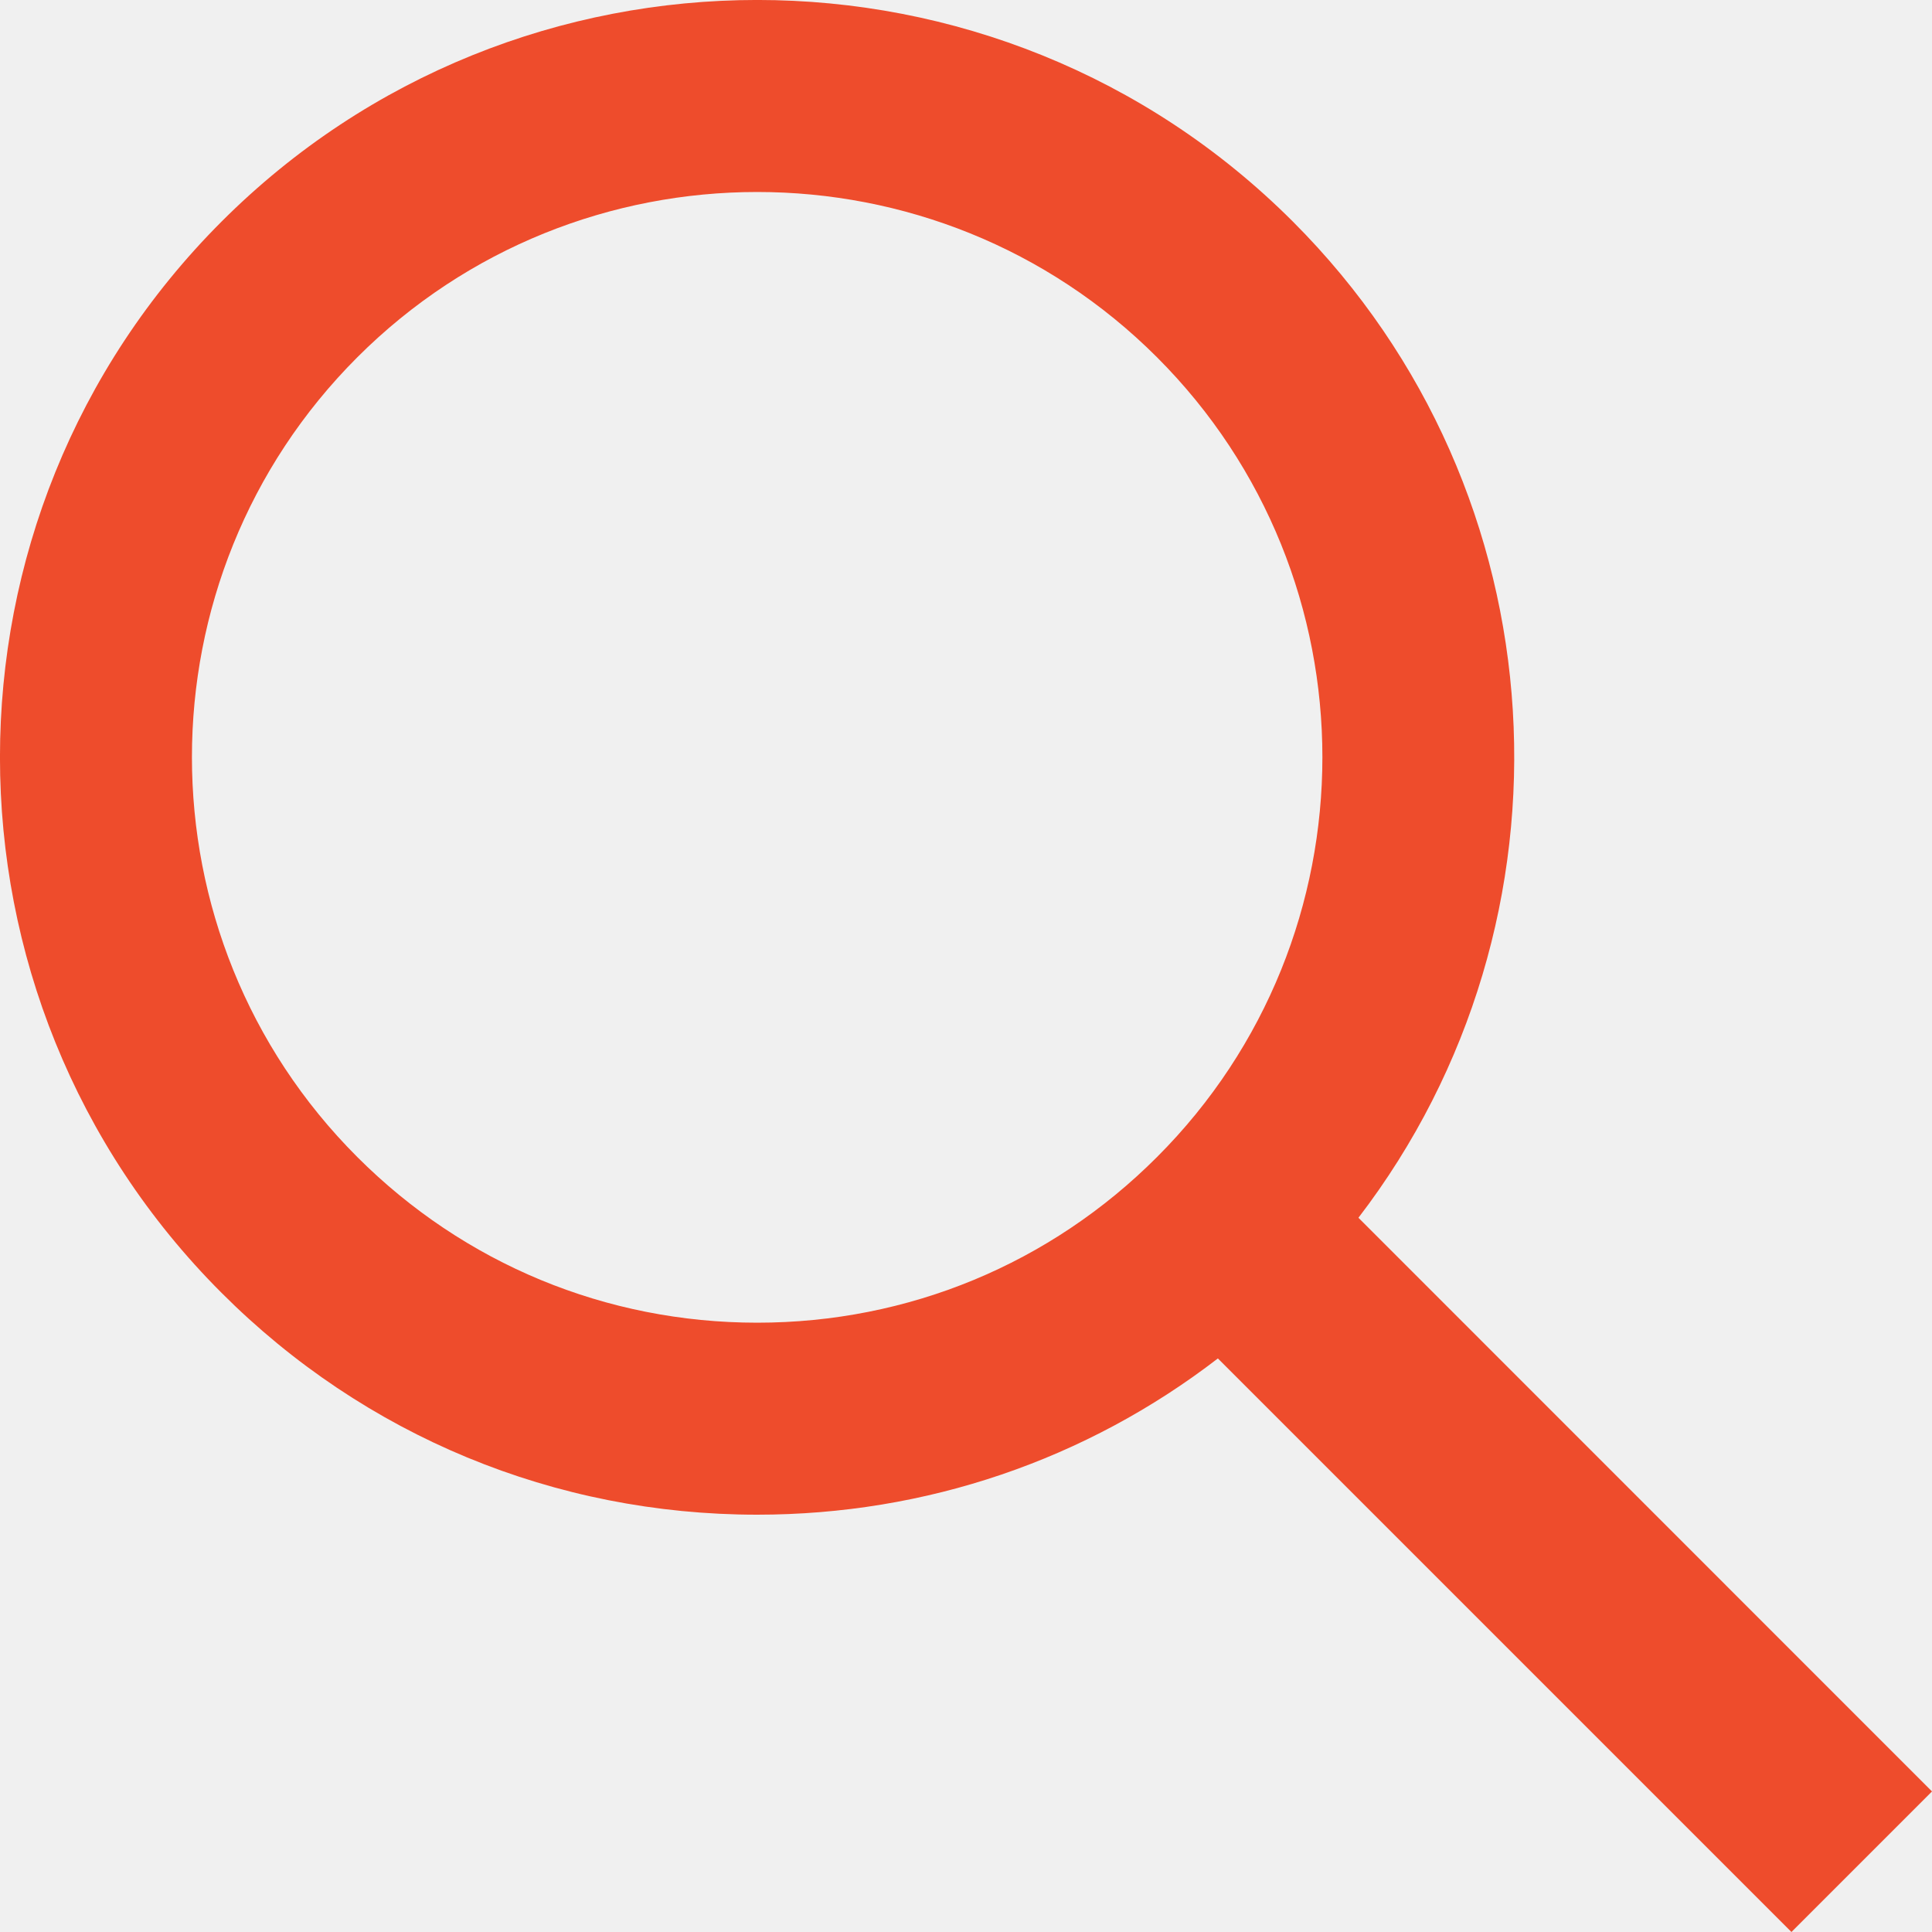
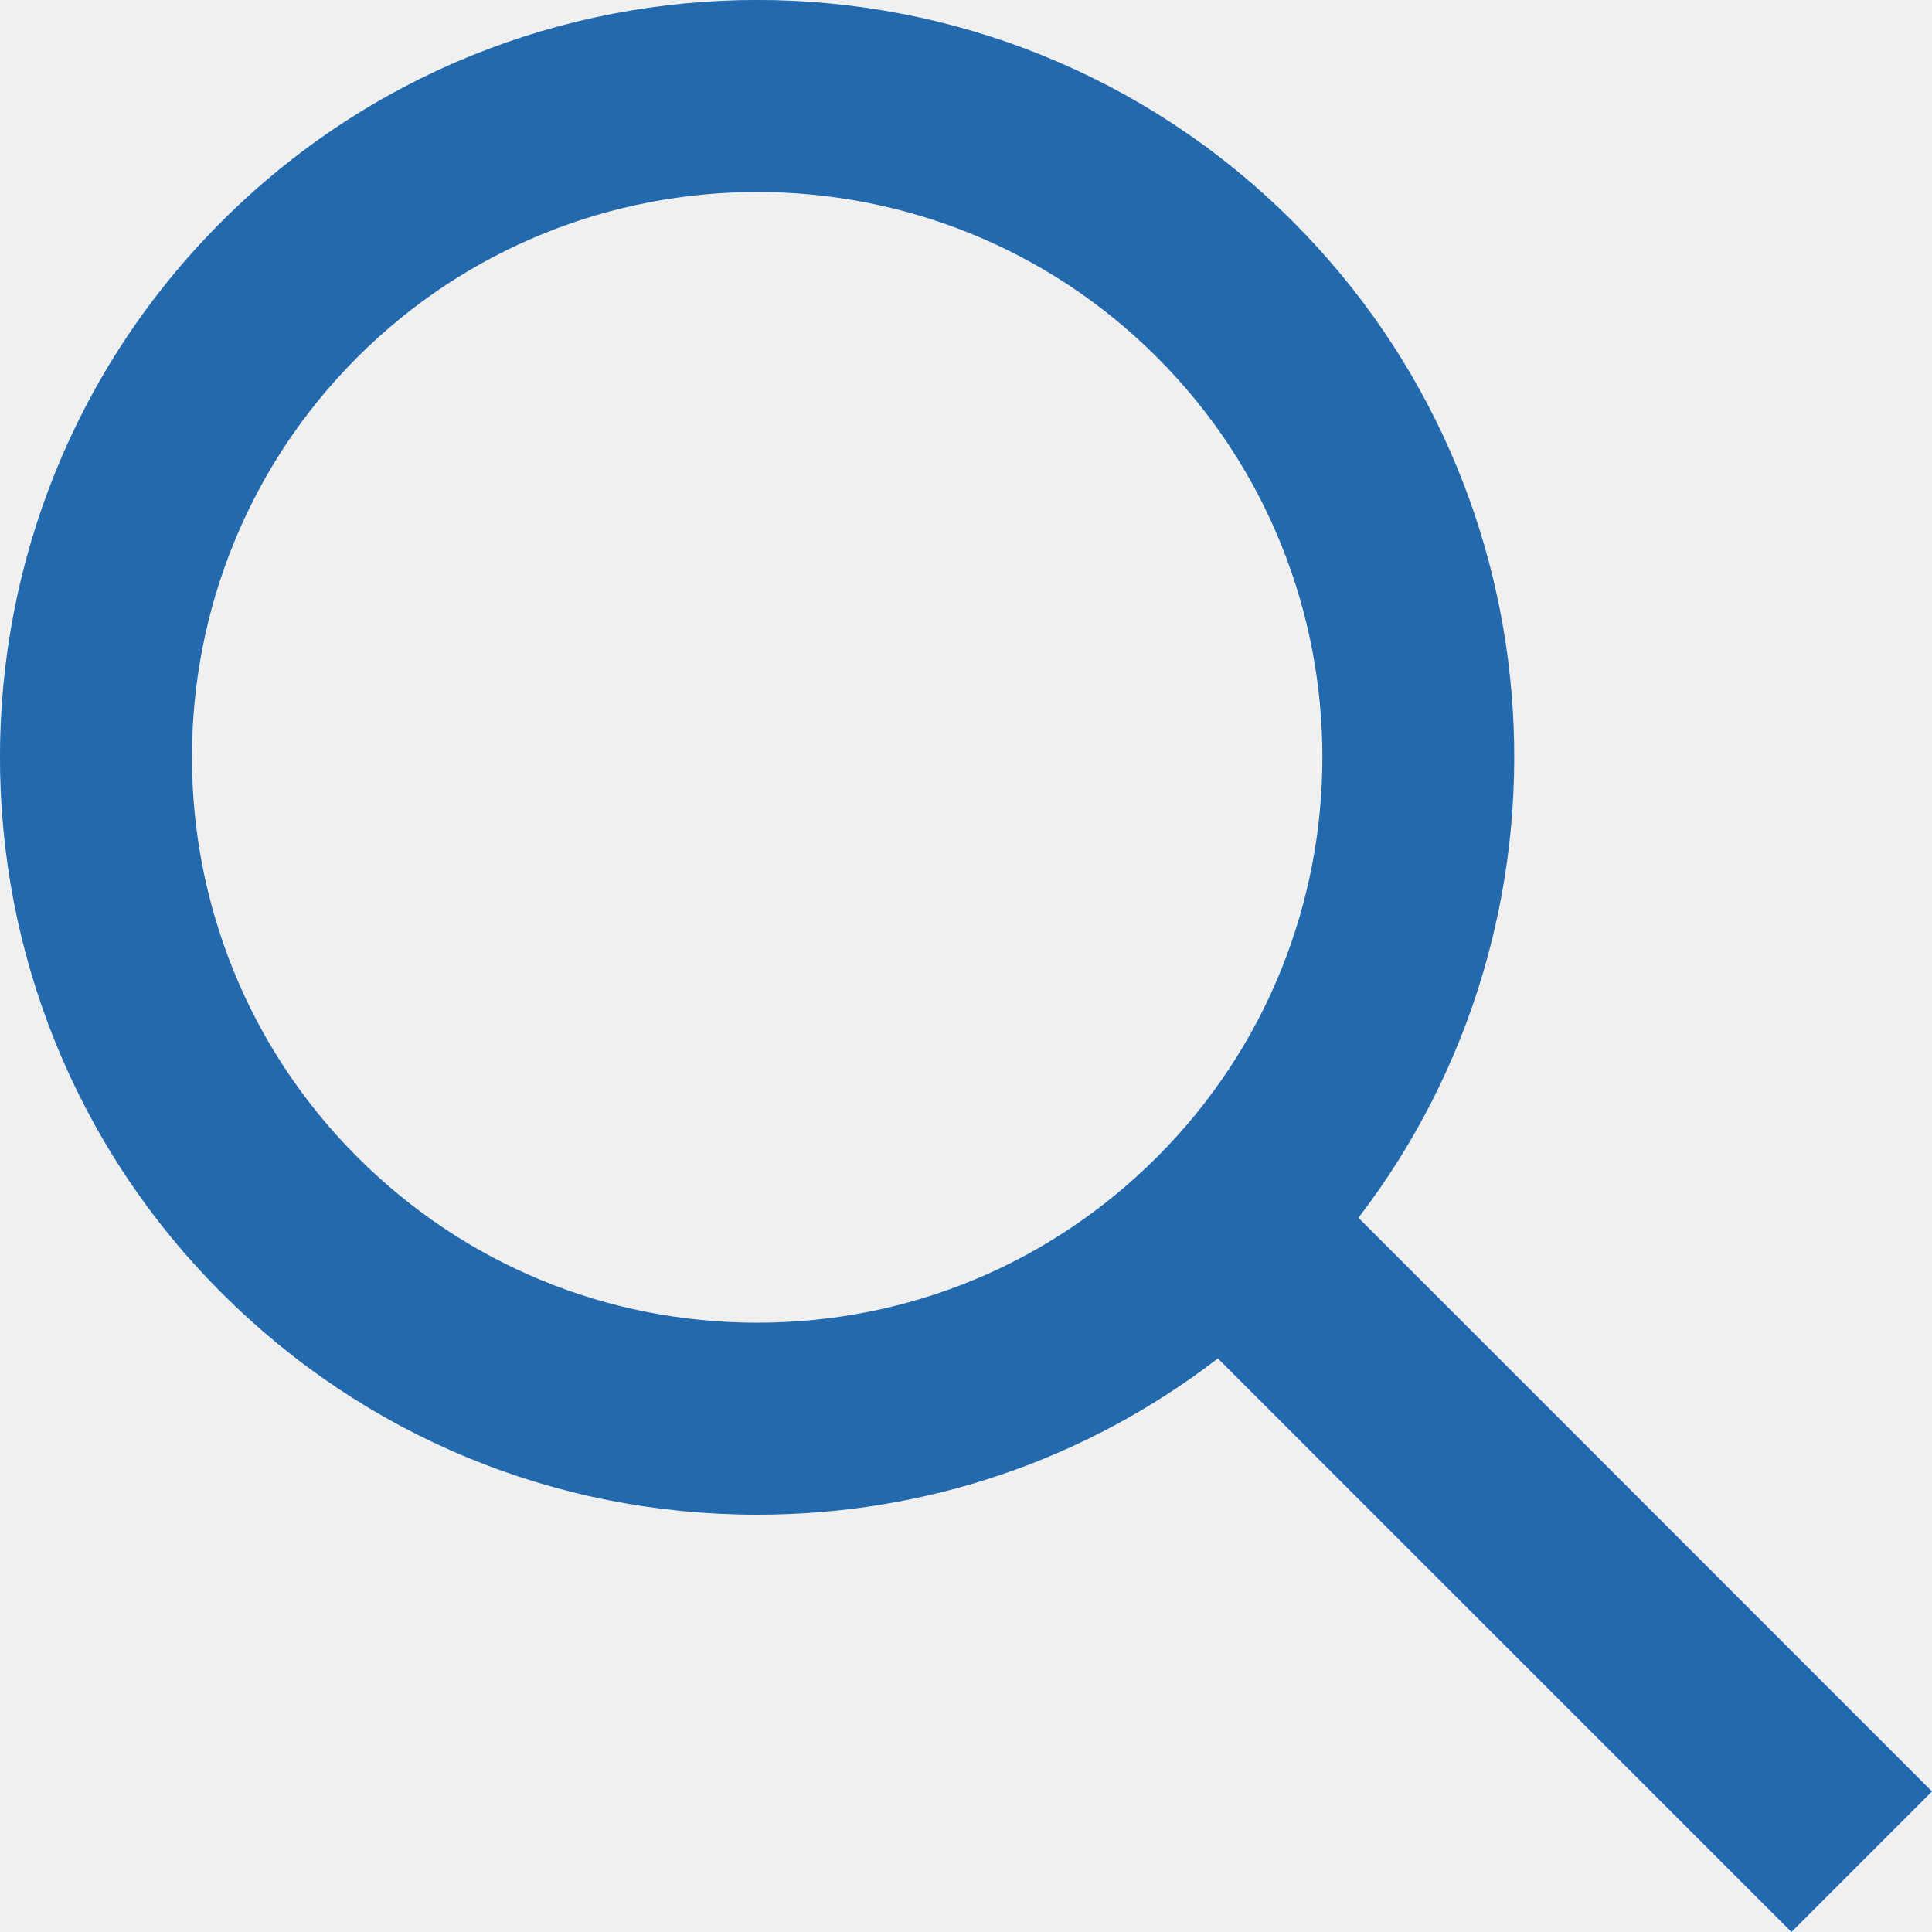
<svg xmlns="http://www.w3.org/2000/svg" xmlns:xlink="http://www.w3.org/1999/xlink" width="16px" height="16px" viewBox="0 0 16 16" version="1.1">
  <defs>
    <polygon id="path-1" points="0 0 16 0 16 16 0 16" />
  </defs>
  <g id="Page-1" stroke="none" stroke-width="1" fill="none" fill-rule="evenodd">
    <g id="Artboard" transform="translate(-63, -93)">
      <g id="ic" transform="translate(63, 93)">
        <mask id="mask-2" fill="white">
          <use xlink:href="#path-1" />
        </mask>
        <g id="Clip-2" />
-         <path d="M2.959,9.582 C1.133,7.756 1.133,4.785 2.959,2.959 C3.872,2.046 5.071,1.59 6.271,1.59 C7.47,1.59 8.669,2.046 9.582,2.959 C11.408,4.785 11.408,7.756 9.582,9.582 C8.698,10.467 7.522,10.954 6.271,10.954 C5.02,10.954 3.844,10.467 2.959,9.582 Z M16,14.836 L11.25,10.085 C13.135,7.627 12.955,4.083 10.707,1.835 C8.261,-0.612 4.281,-0.612 1.835,1.835 C-0.612,4.281 -0.612,8.261 1.835,10.707 C3.019,11.892 4.595,12.544 6.271,12.544 C7.669,12.544 8.996,12.089 10.086,11.25 L14.836,16 L16,14.836 Z" id="Fill-1" fill="#EE4C2C" mask="url(#mask-2)" />
+         <path d="M2.959,9.582 C1.133,7.756 1.133,4.785 2.959,2.959 C3.872,2.046 5.071,1.59 6.271,1.59 C7.47,1.59 8.669,2.046 9.582,2.959 C11.408,4.785 11.408,7.756 9.582,9.582 C8.698,10.467 7.522,10.954 6.271,10.954 C5.02,10.954 3.844,10.467 2.959,9.582 Z M16,14.836 L11.25,10.085 C13.135,7.627 12.955,4.083 10.707,1.835 C8.261,-0.612 4.281,-0.612 1.835,1.835 C-0.612,4.281 -0.612,8.261 1.835,10.707 C3.019,11.892 4.595,12.544 6.271,12.544 C7.669,12.544 8.996,12.089 10.086,11.25 L14.836,16 L16,14.836 Z" id="Fill-1" fill="#2269ad" mask="url(#mask-2)" />
      </g>
    </g>
  </g>
</svg>
